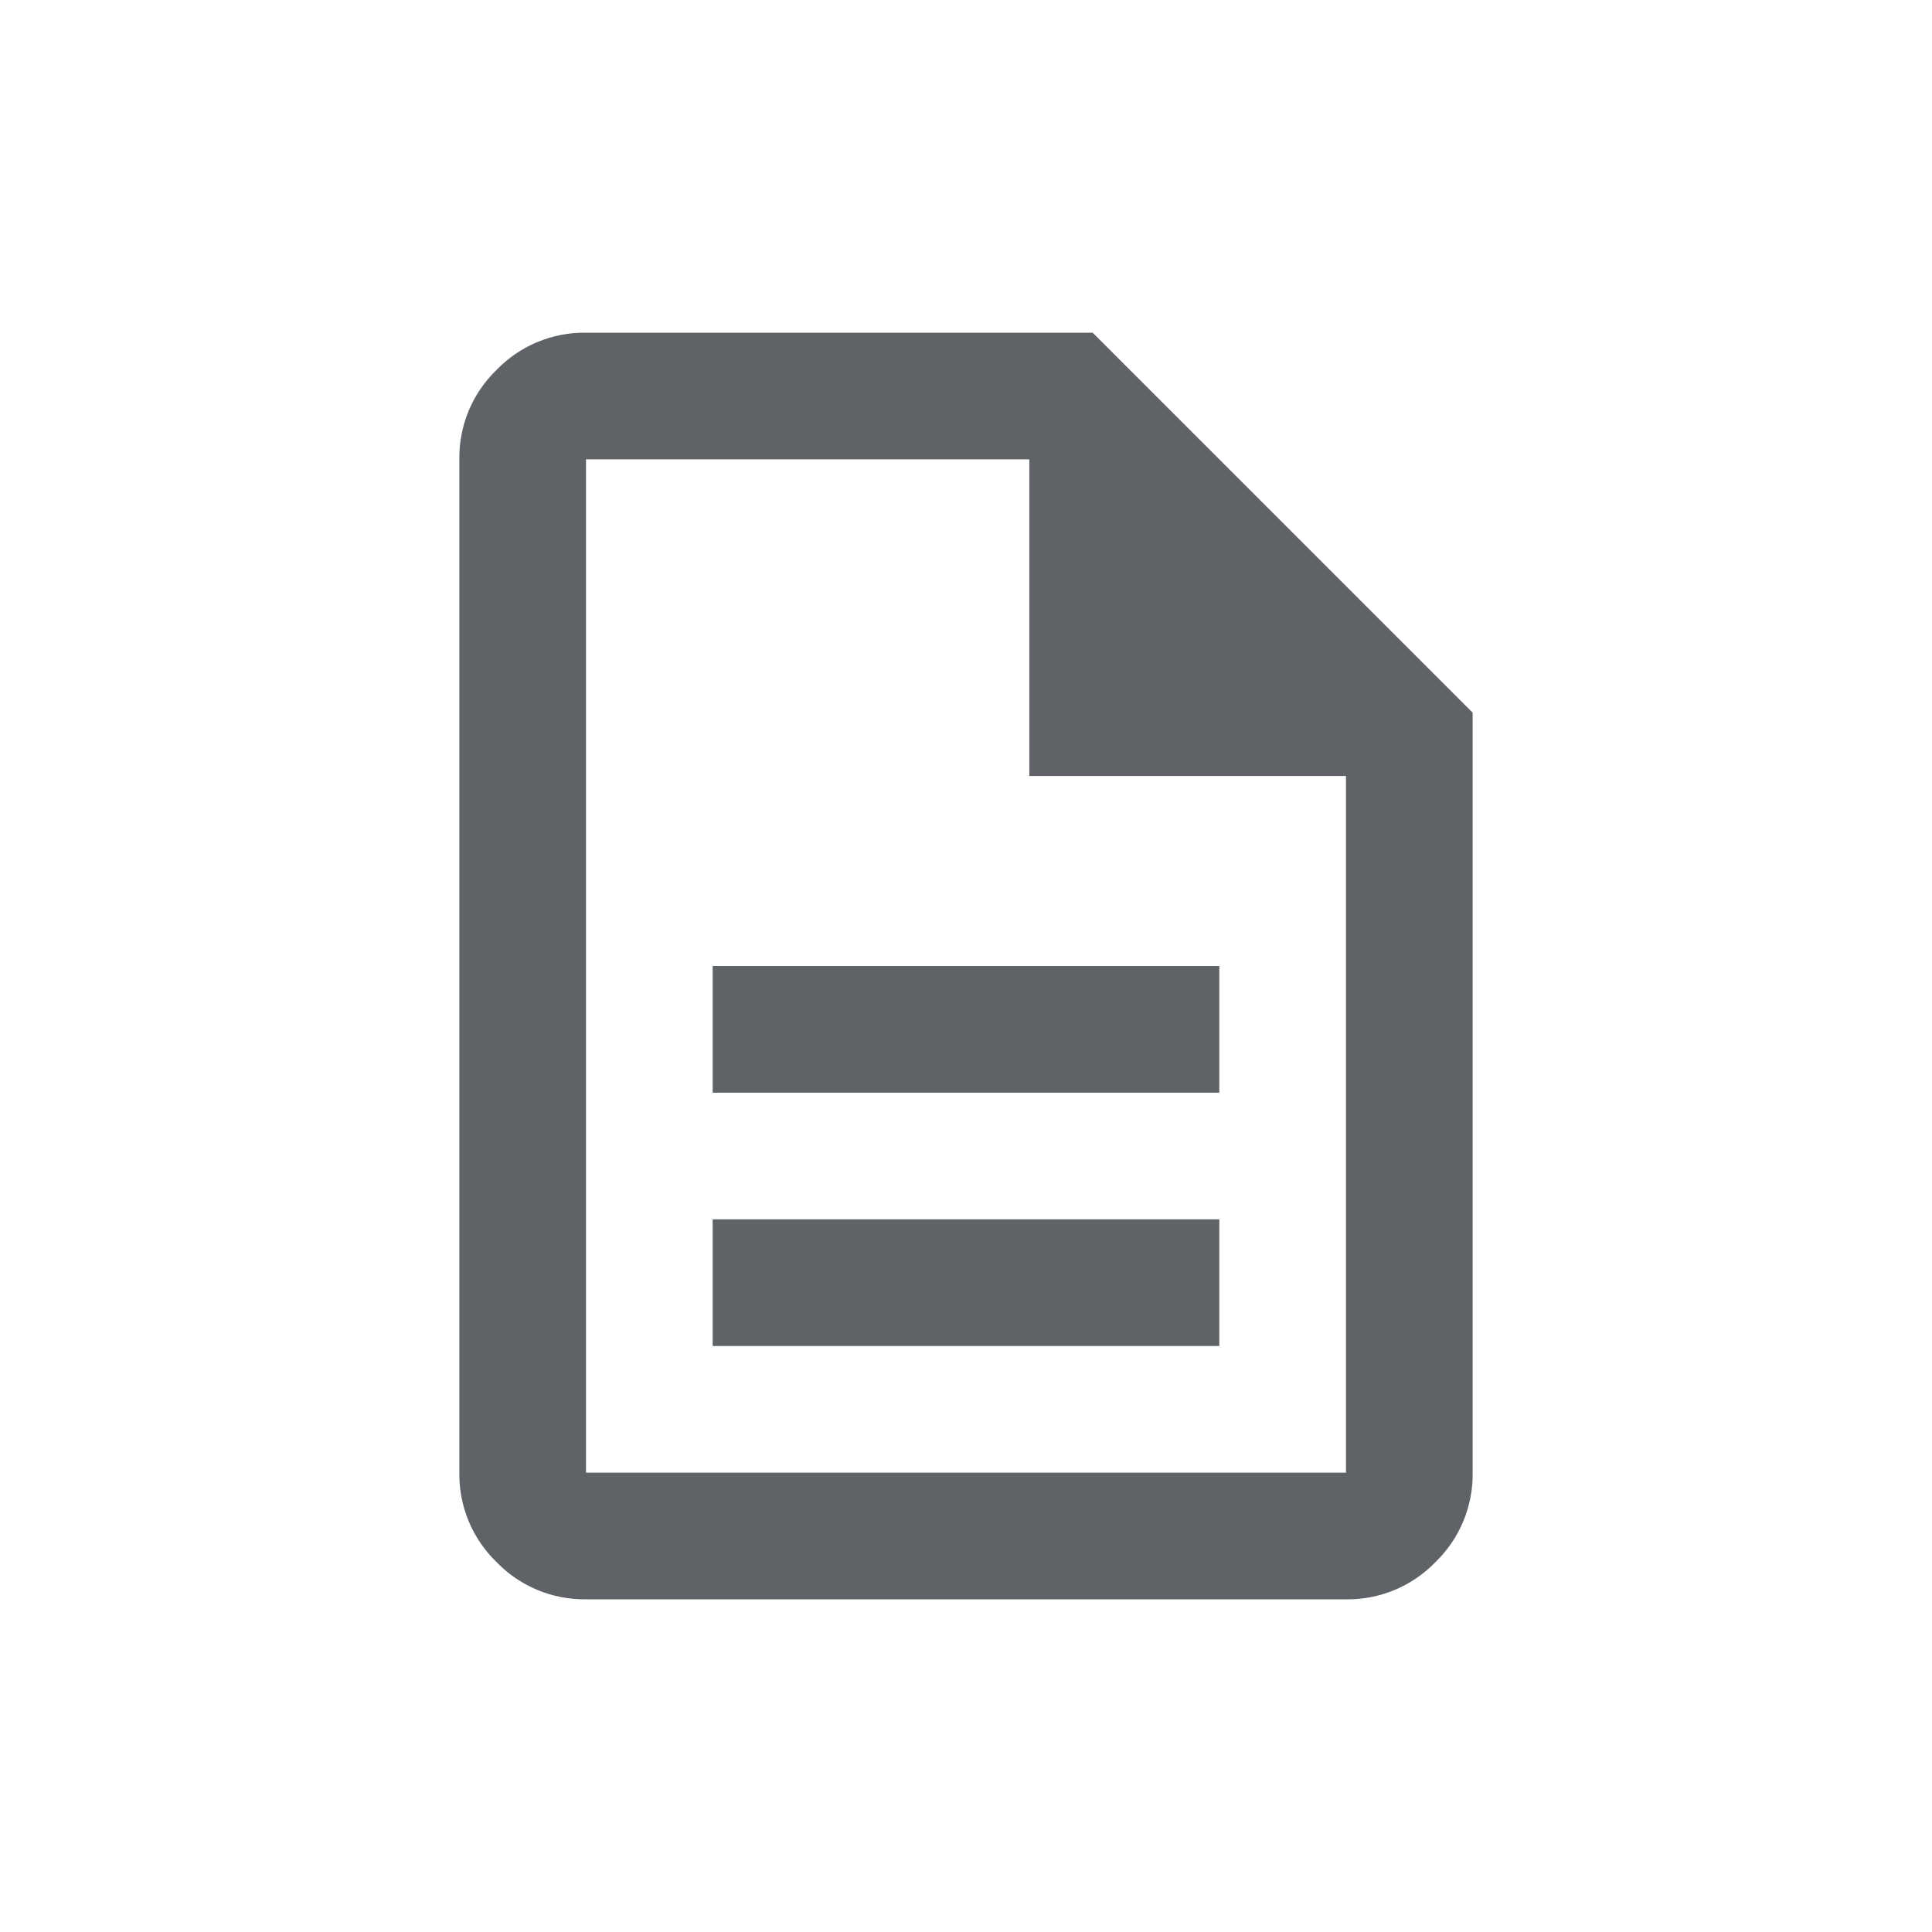
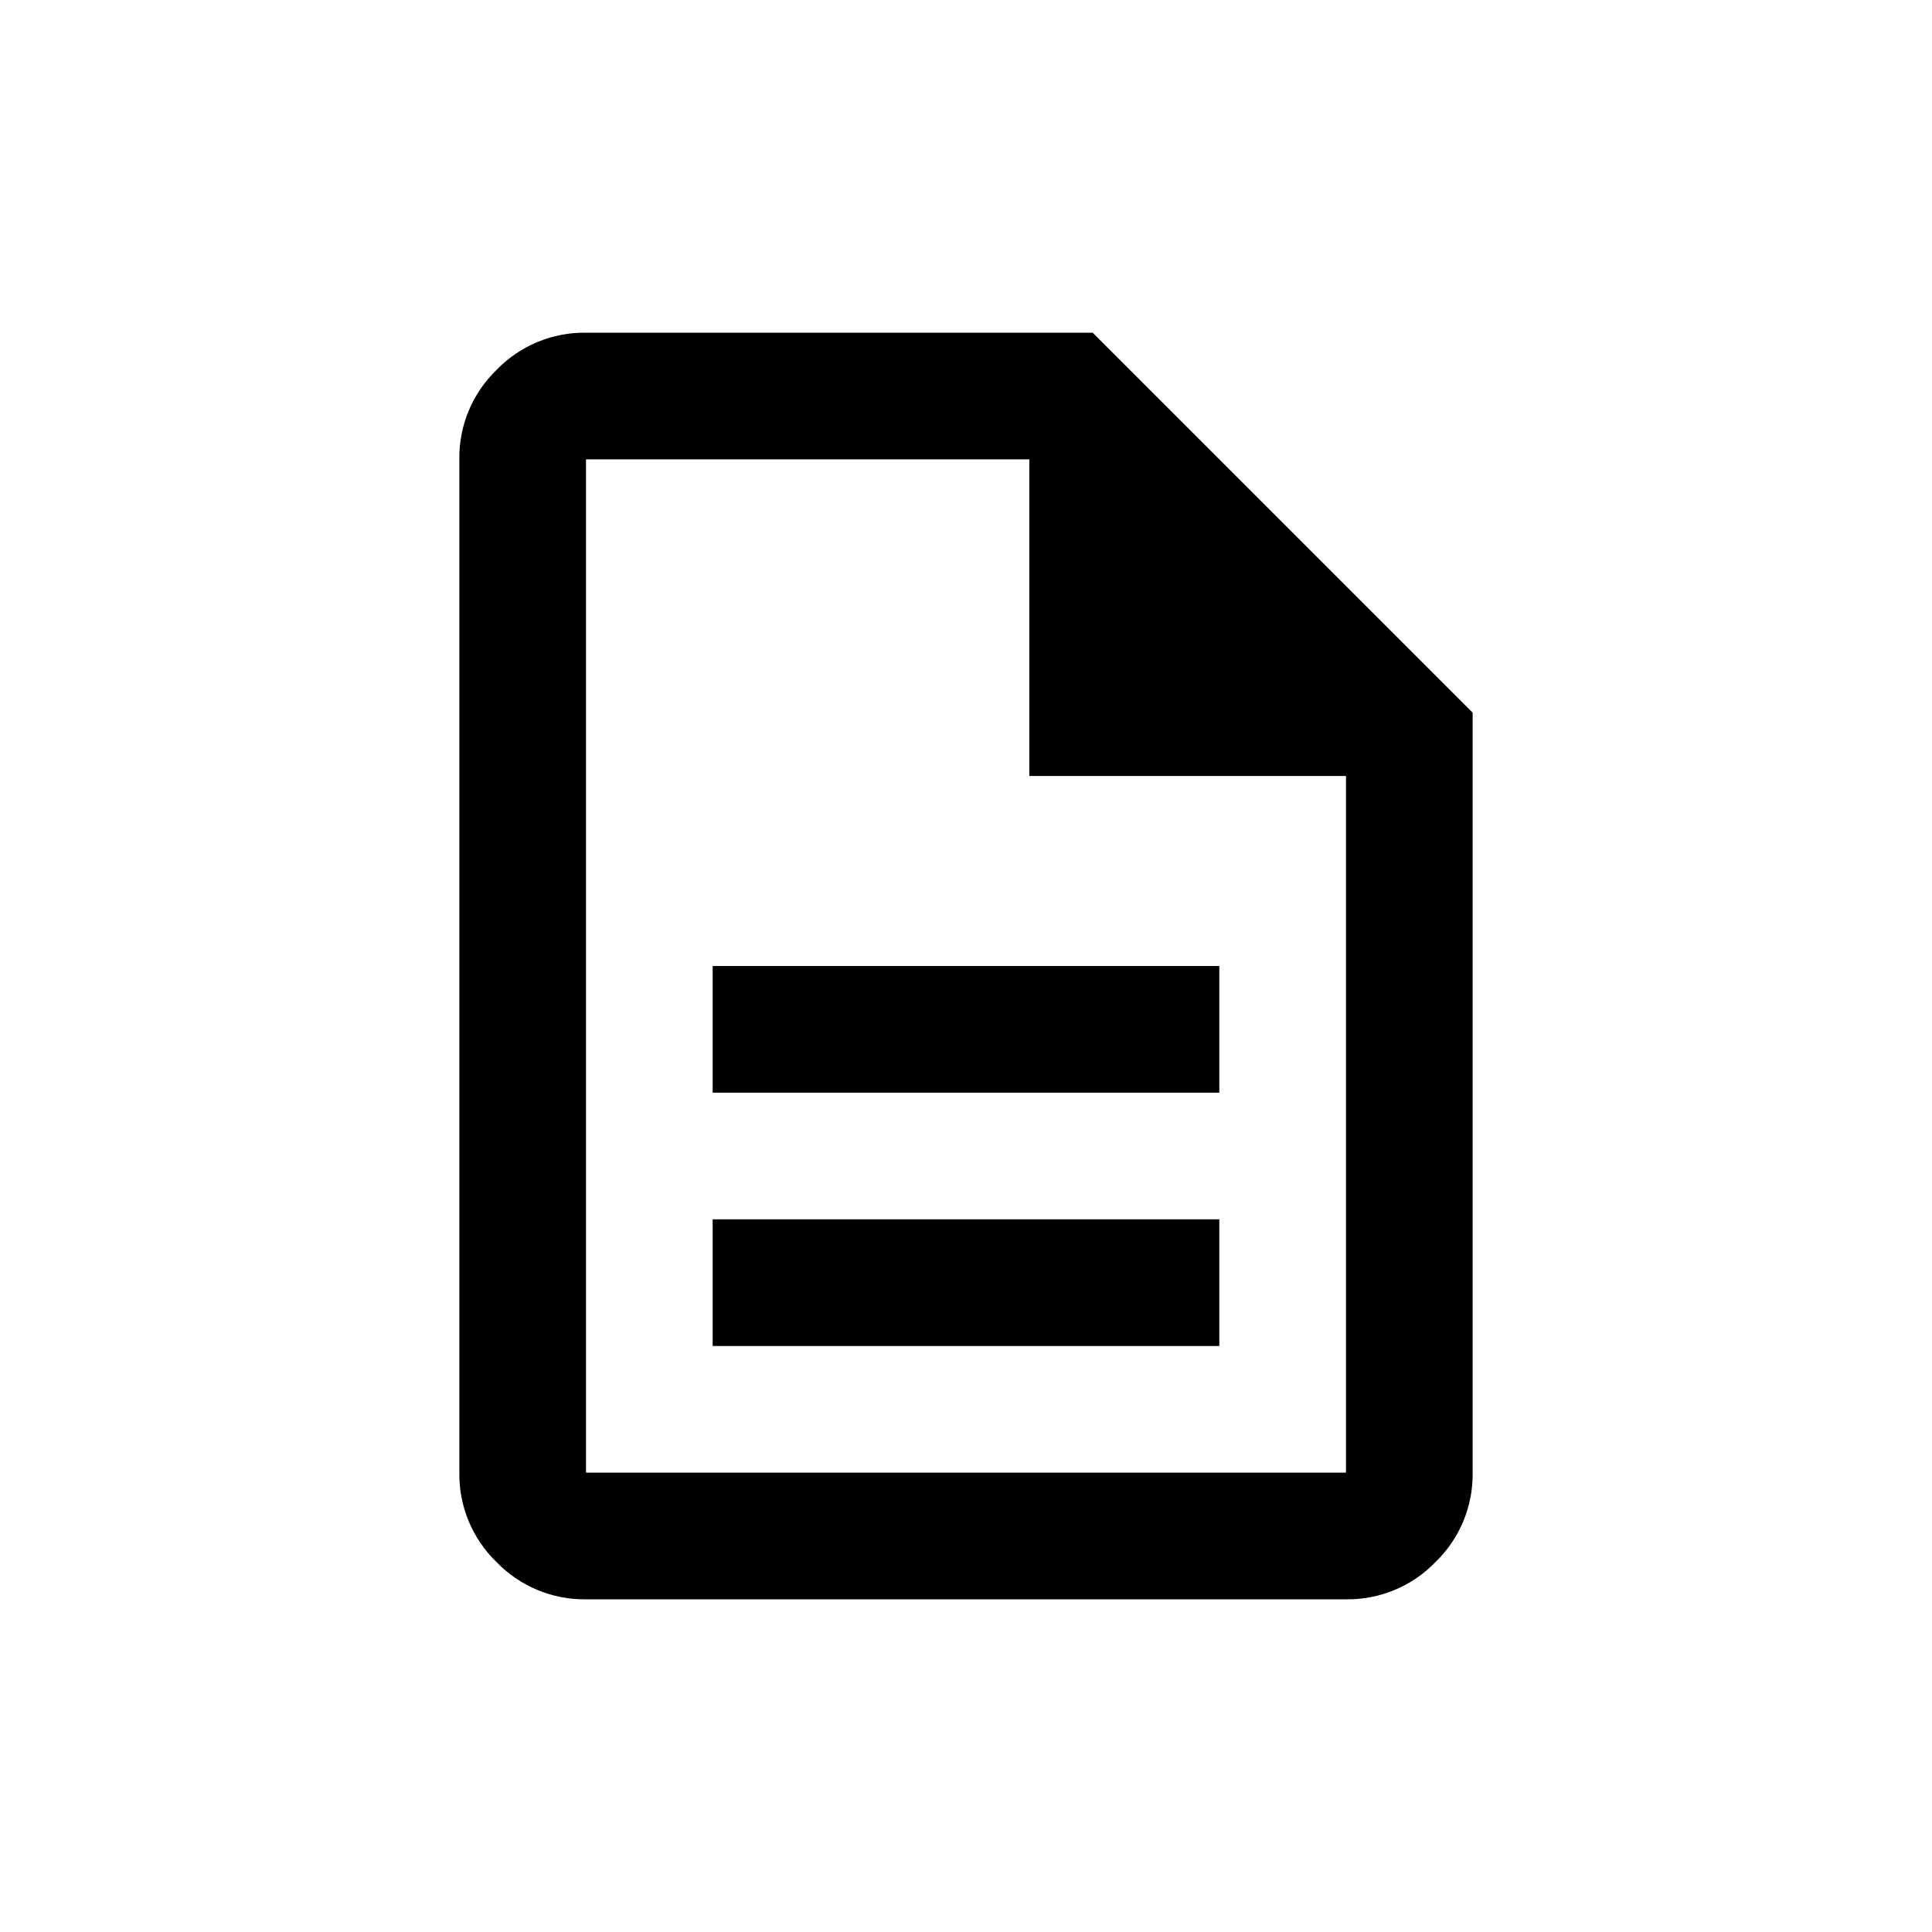
<svg xmlns="http://www.w3.org/2000/svg" width="250" height="250" viewBox="0 0 250 250">
  <defs>
    <clipPath id="clip-Registed">
      <rect width="250" height="250" />
    </clipPath>
  </defs>
  <g id="Registed" clip-path="url(#clip-Registed)">
-     <path id="description_24dp_1F1F1F_FILL0_wght400_GRAD0_opsz24" d="M192.78-748.879h65.56v-16.39H192.78Zm0-32.78h65.56v-16.39H192.78ZM176.39-716.1a15.783,15.783,0,0,1-11.576-4.815A15.781,15.781,0,0,1,160-732.489V-863.61a15.783,15.783,0,0,1,4.814-11.576A15.784,15.784,0,0,1,176.39-880h65.561l49.17,49.17v98.341a15.781,15.781,0,0,1-4.815,11.576,15.782,15.782,0,0,1-11.575,4.815Zm57.365-106.536V-863.61H176.39v131.121h98.341v-90.146ZM176.39-863.61v0Z" transform="translate(-100.561 923.05)" fill="#5f6368" />
+     <path id="description_24dp_1F1F1F_FILL0_wght400_GRAD0_opsz24" d="M192.78-748.879h65.56v-16.39H192.78Zm0-32.78h65.56v-16.39H192.78ZM176.39-716.1a15.783,15.783,0,0,1-11.576-4.815A15.781,15.781,0,0,1,160-732.489V-863.61a15.783,15.783,0,0,1,4.814-11.576A15.784,15.784,0,0,1,176.39-880h65.561l49.17,49.17v98.341a15.781,15.781,0,0,1-4.815,11.576,15.782,15.782,0,0,1-11.575,4.815Zm57.365-106.536V-863.61H176.39v131.121h98.341v-90.146ZM176.39-863.61v0Z" transform="translate(-100.561 923.05)" fill="currentColor" />
  </g>
</svg>
